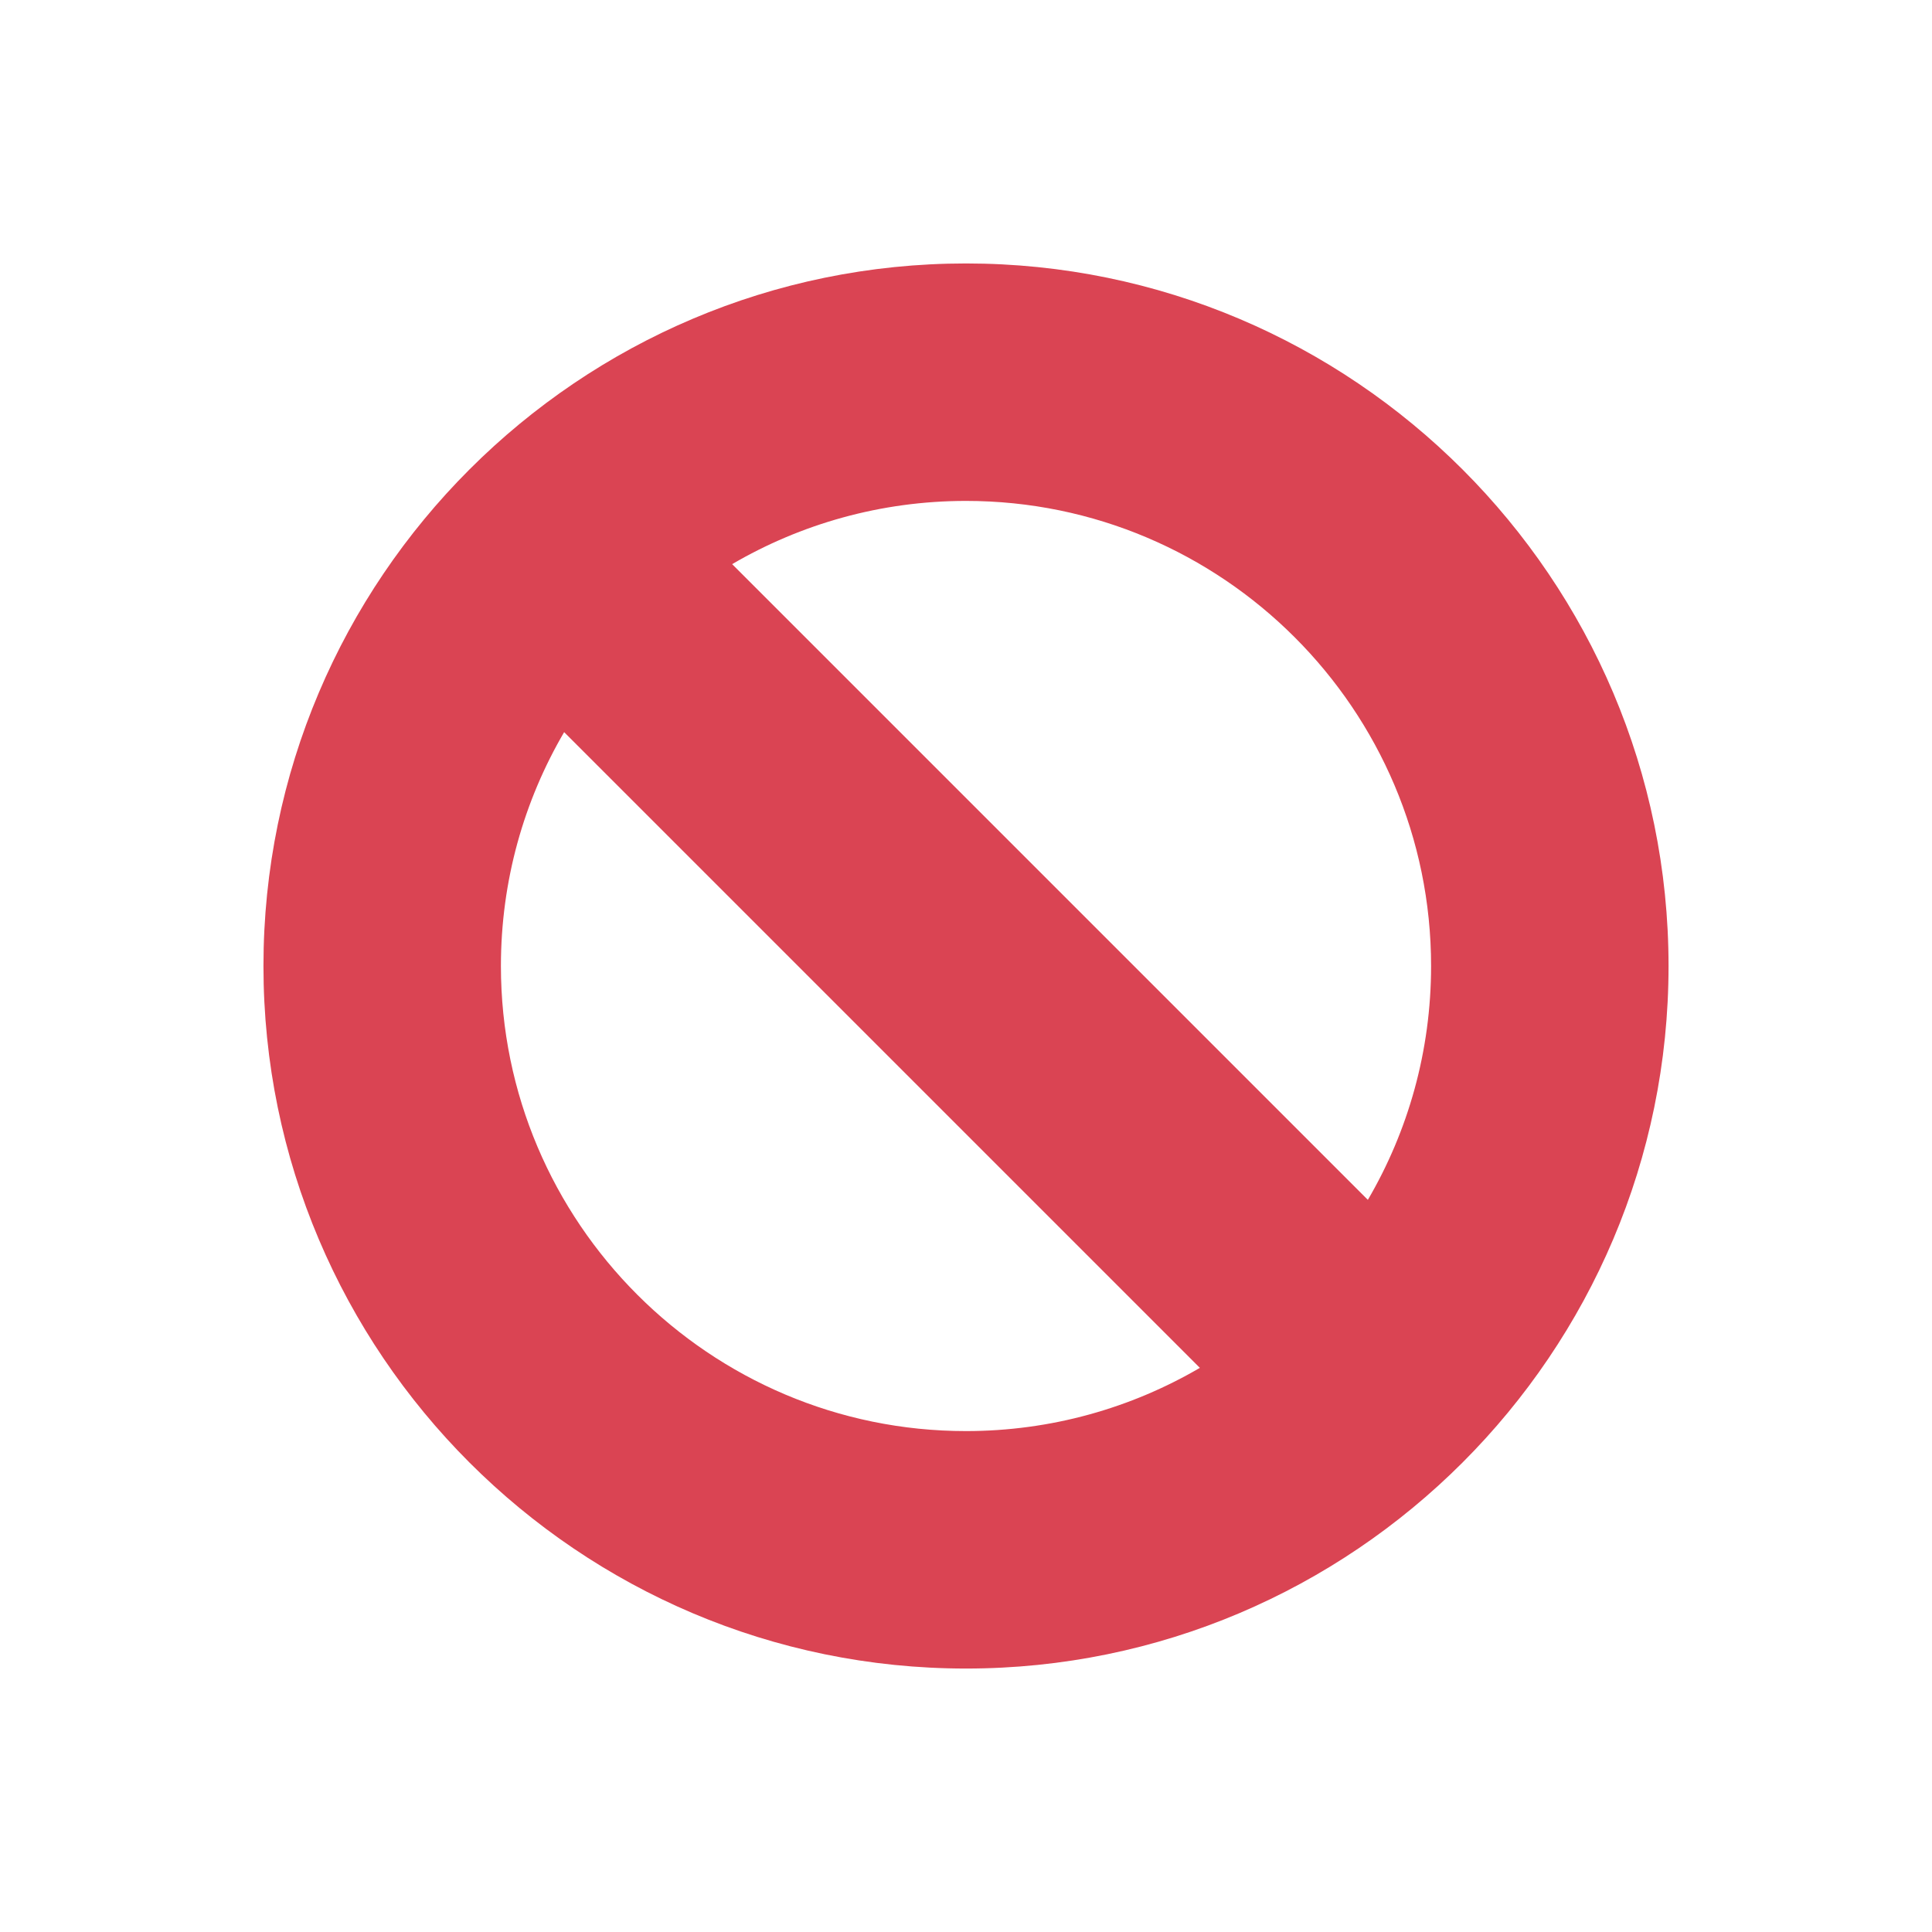
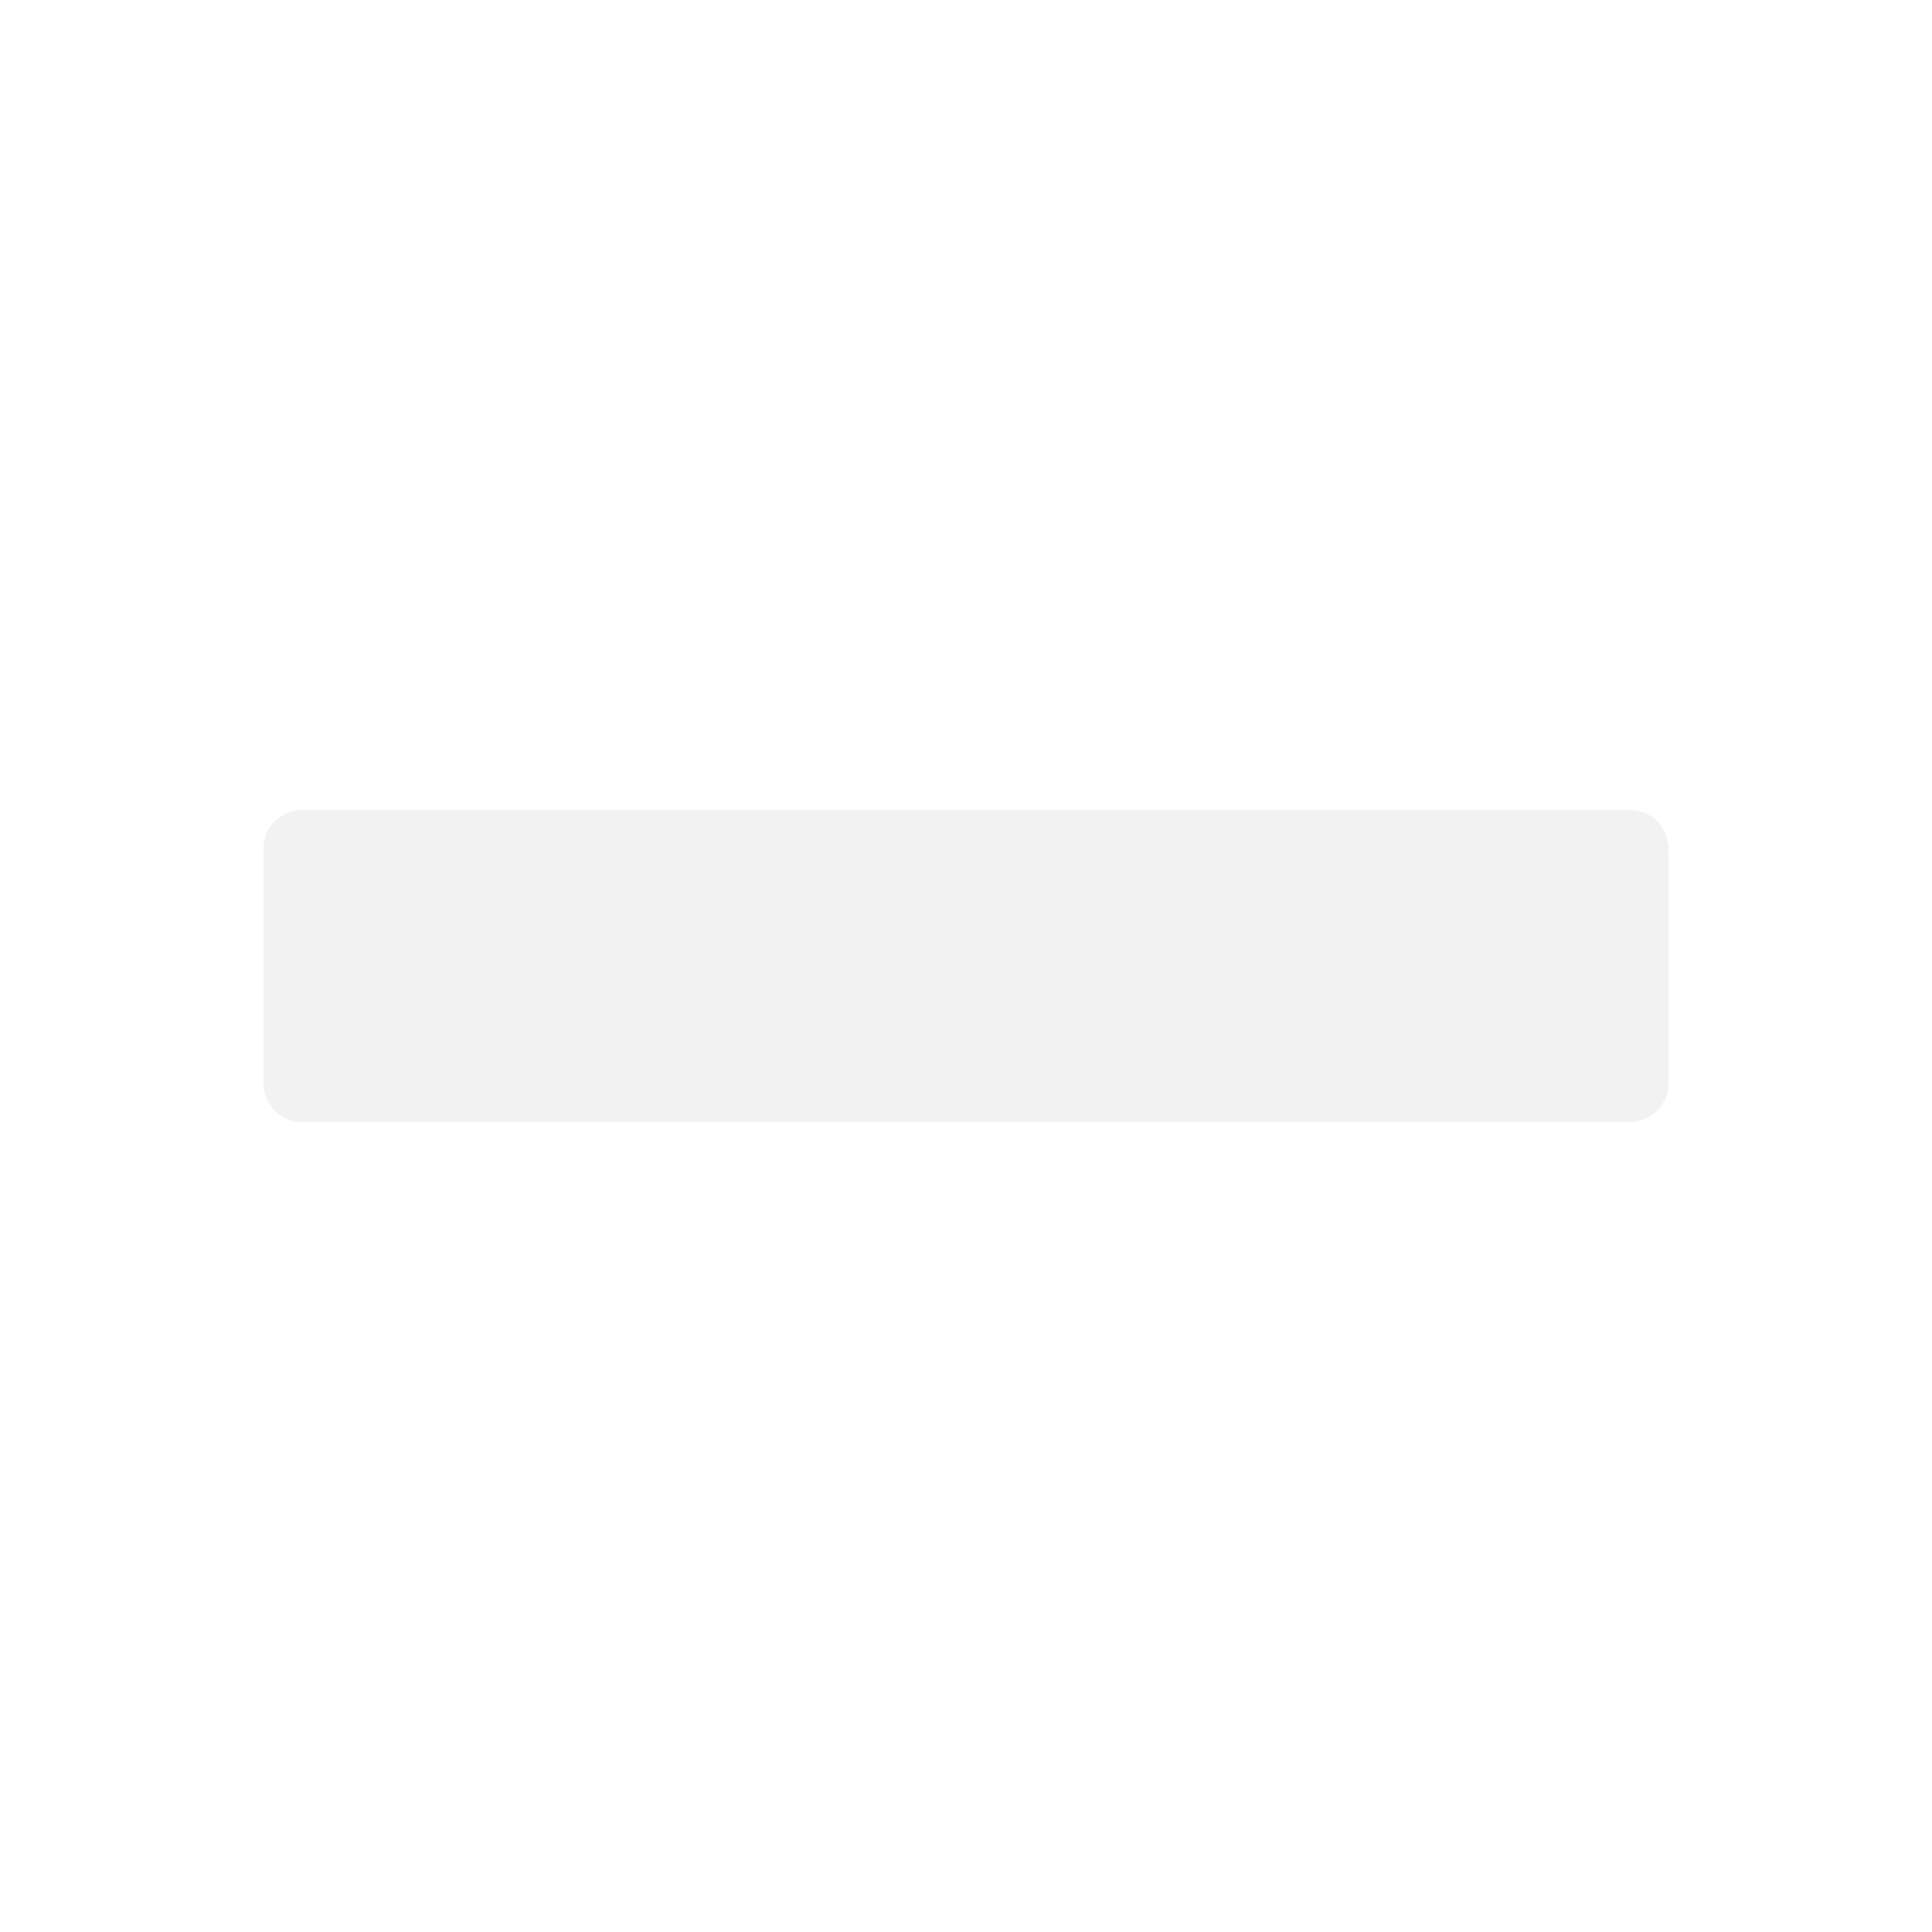
- <svg xmlns="http://www.w3.org/2000/svg" viewBox="0 0 22 22">
-   <path d="m11 3c4.411 0 8 3.589 8 8s-3.589 8-8 8c-4.411 0-8-3.589-8-8s3.589-8 8-8zm0 2.704c-.97 0-1.881.263-2.663.72l7.239 7.239c.458-.783.72-1.693.72-2.663 0-2.92-2.376-5.296-5.296-5.296zm0 10.592c.97 0 1.881-.263 2.663-.72l-7.239-7.239c-.458.783-.72 1.693-.72 2.663 0 2.92 2.376 5.296 5.296 5.296z" fill="#da4453" />
+ <svg xmlns="http://www.w3.org/2000/svg" viewBox="0 0 22 22" version="1.1" id="svg1">
+   <defs id="defs1" />
+   <path d="M 3.444,9.222 C 3.198,9.222 3,9.42 3,9.667 v 2.667 c 0,0.246 0.198,0.444 0.444,0.444 H 18.556 C 18.802,12.778 19,12.58 19,12.333 V 9.667 C 19,9.42 18.802,9.222 18.556,9.222 Z" fill="#f2f2f2" id="path1" />
</svg>
